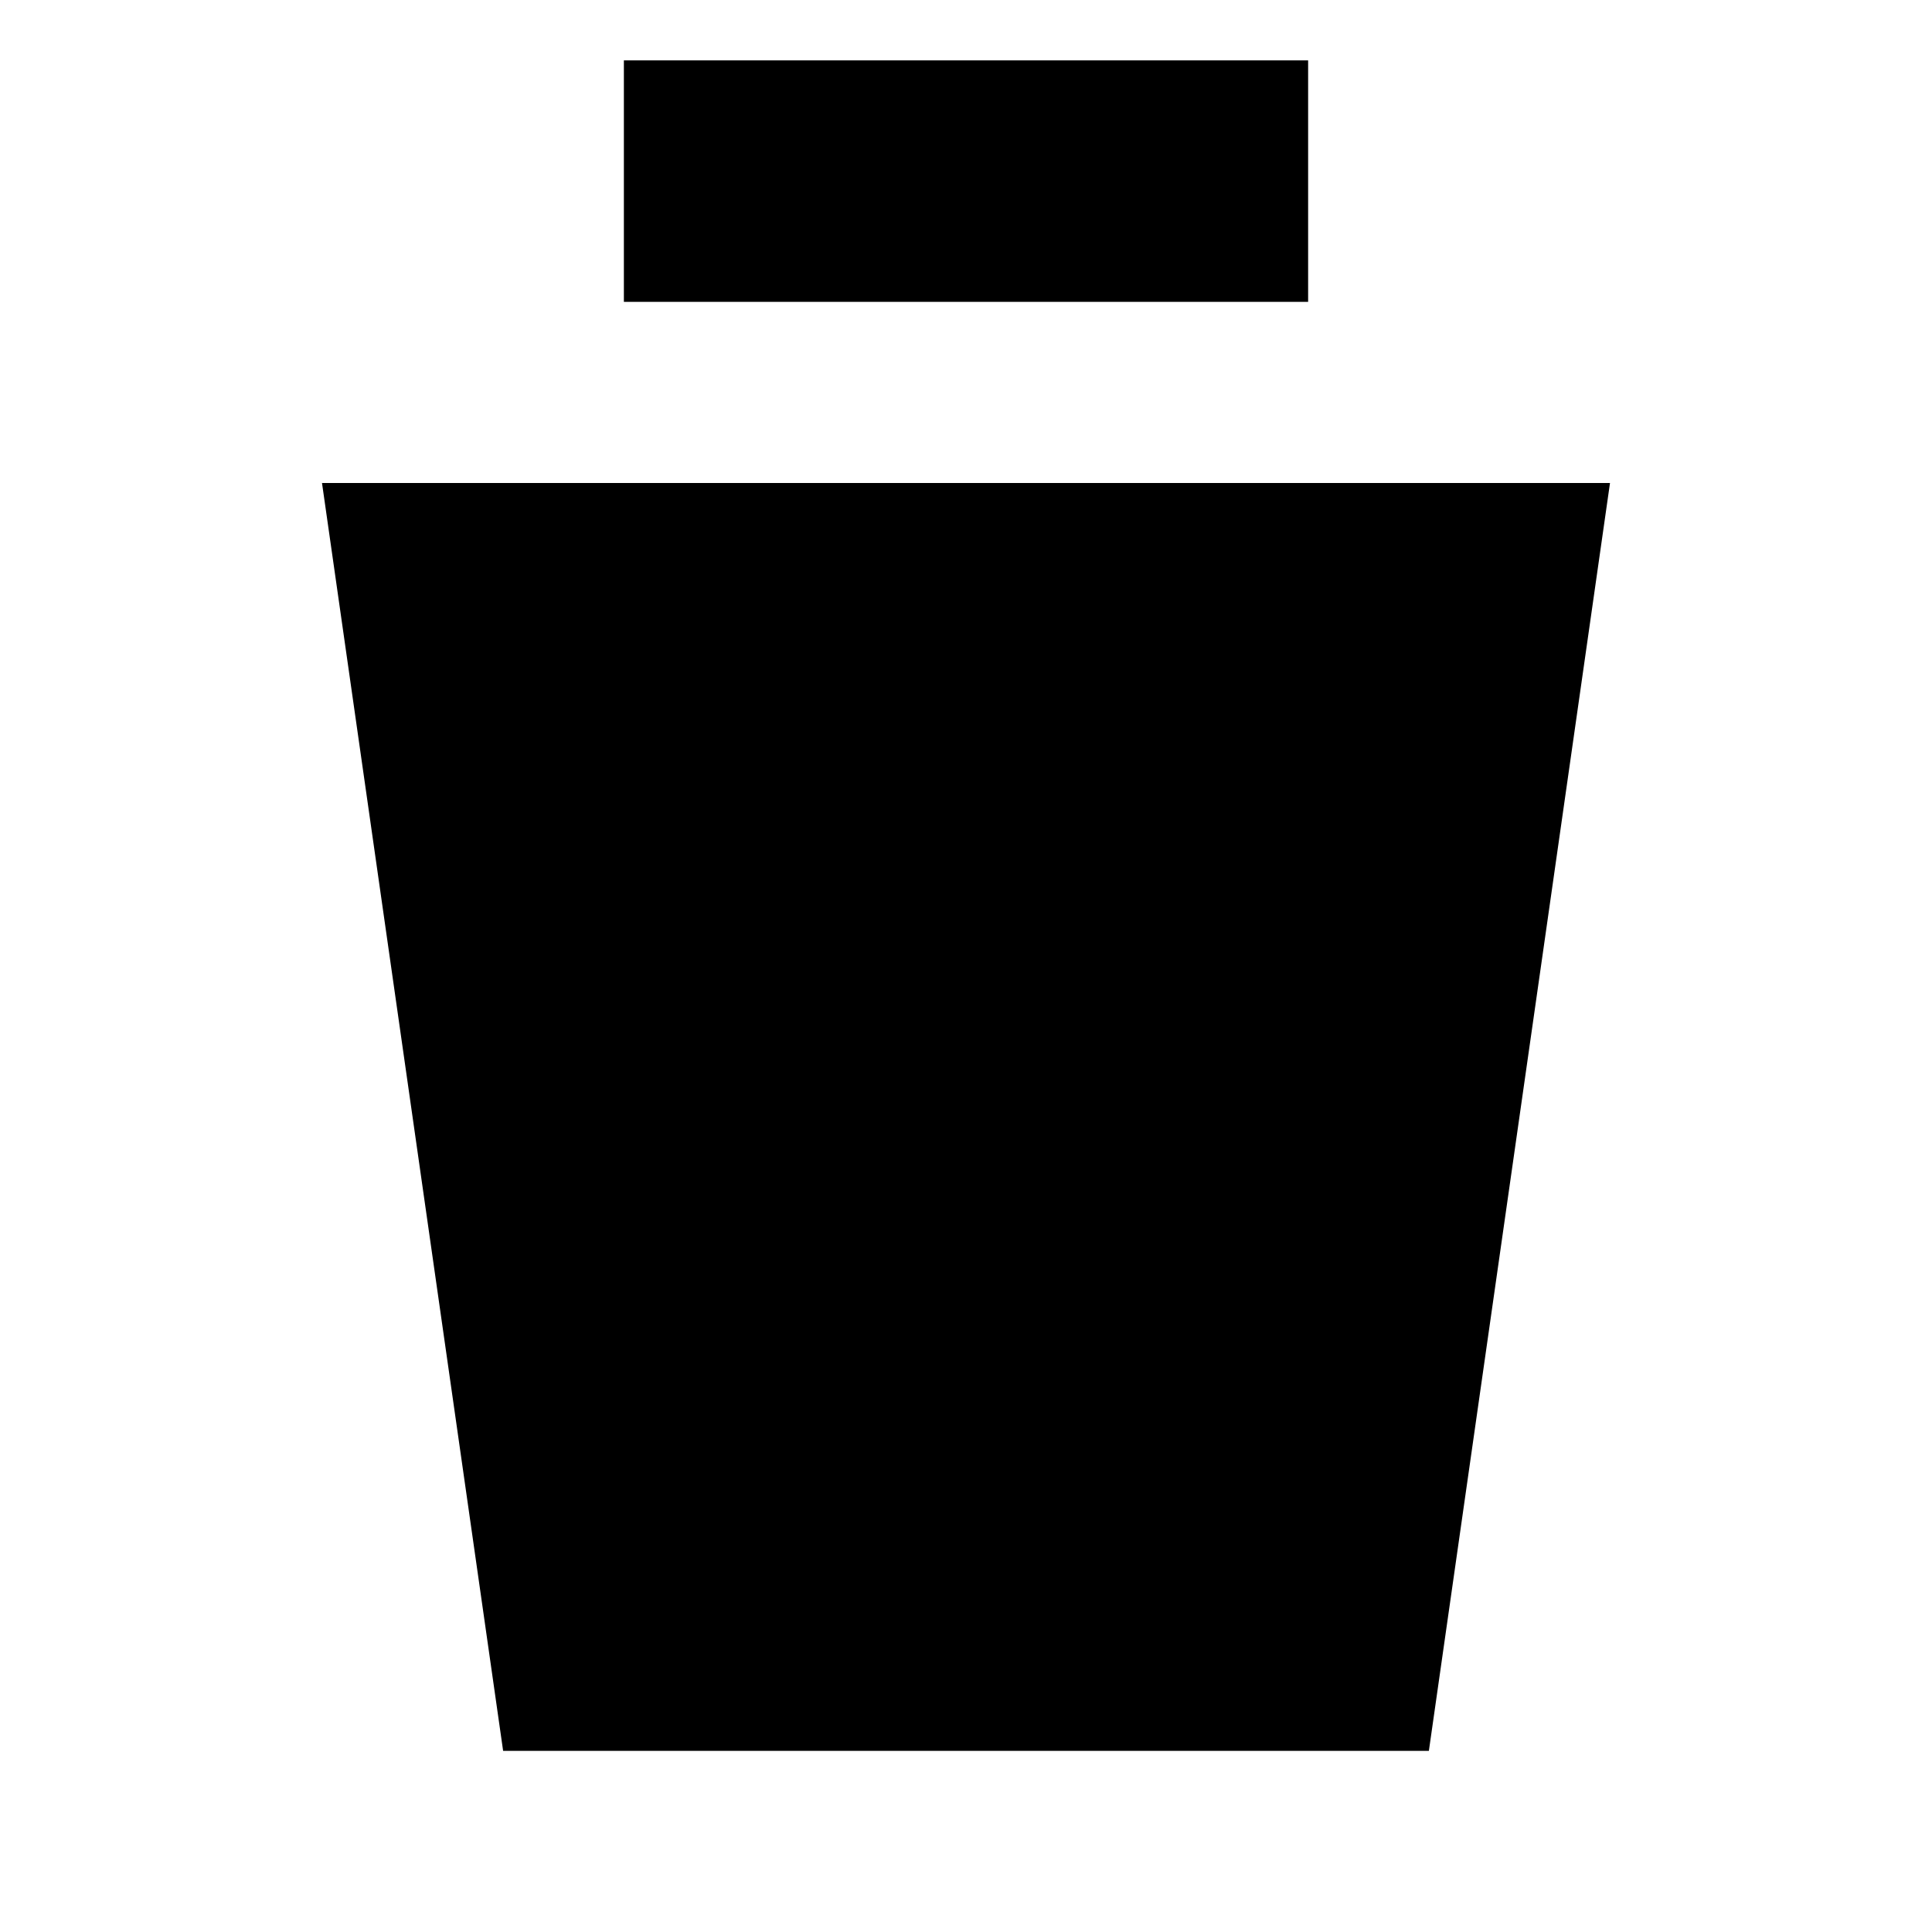
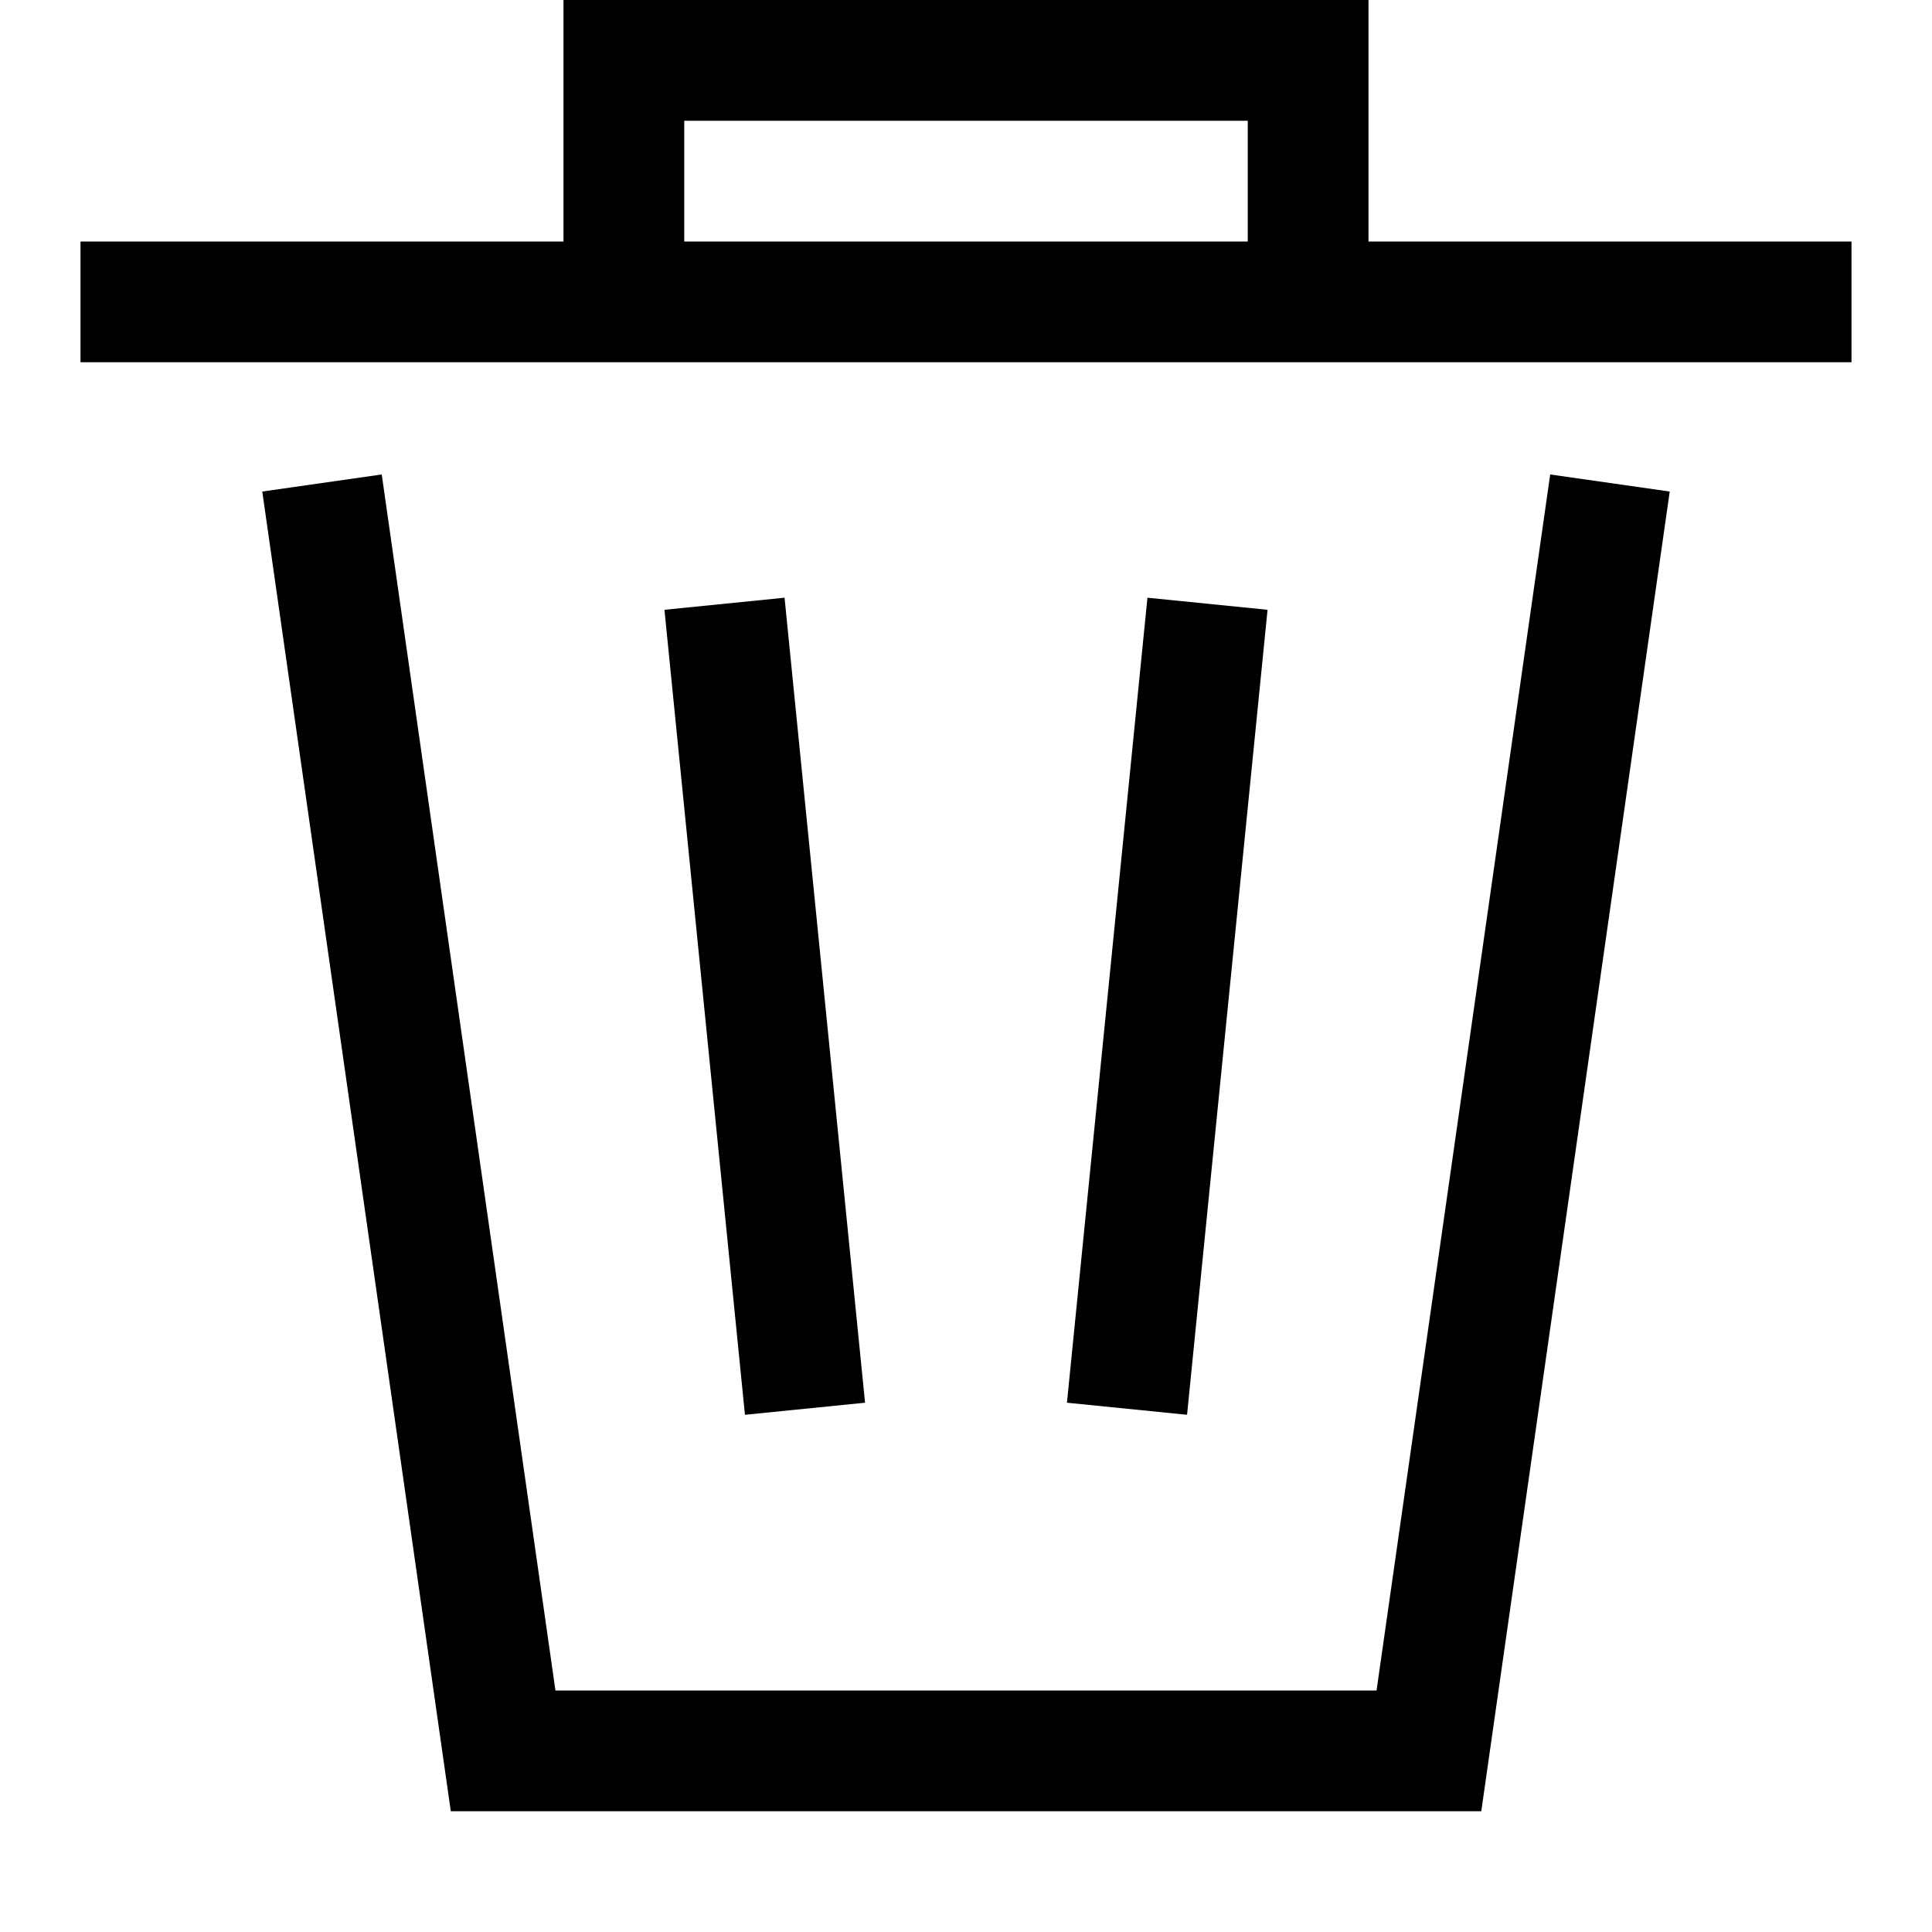
<svg xmlns="http://www.w3.org/2000/svg" viewBox="0 0 24 24">
-   <path d="M1 3.75h6.75m15.25 0h-6.75m-8.5 0v-3h8.5v3m-8.5 0h8.5M4 6l2.25 15.75h11.5L20 6M10 17.5l-1-10m6 0l-1 10" stroke-width="1.5" />
+   <path d="M7 0h10v3h6v1.5H1V3h6V0zm1.5 3h7V1.5h-7V3zM3.258 6.106l1.484-.212L6.9 21h10.2l2.157-15.106 1.485.212L18.401 22.5H5.6L3.258 6.106zM9.746 7.425l1 10-1.492.15-1-10 1.492-.15zm3.508 10l1-10 1.492.15-1 10-1.492-.15z" />
</svg>
